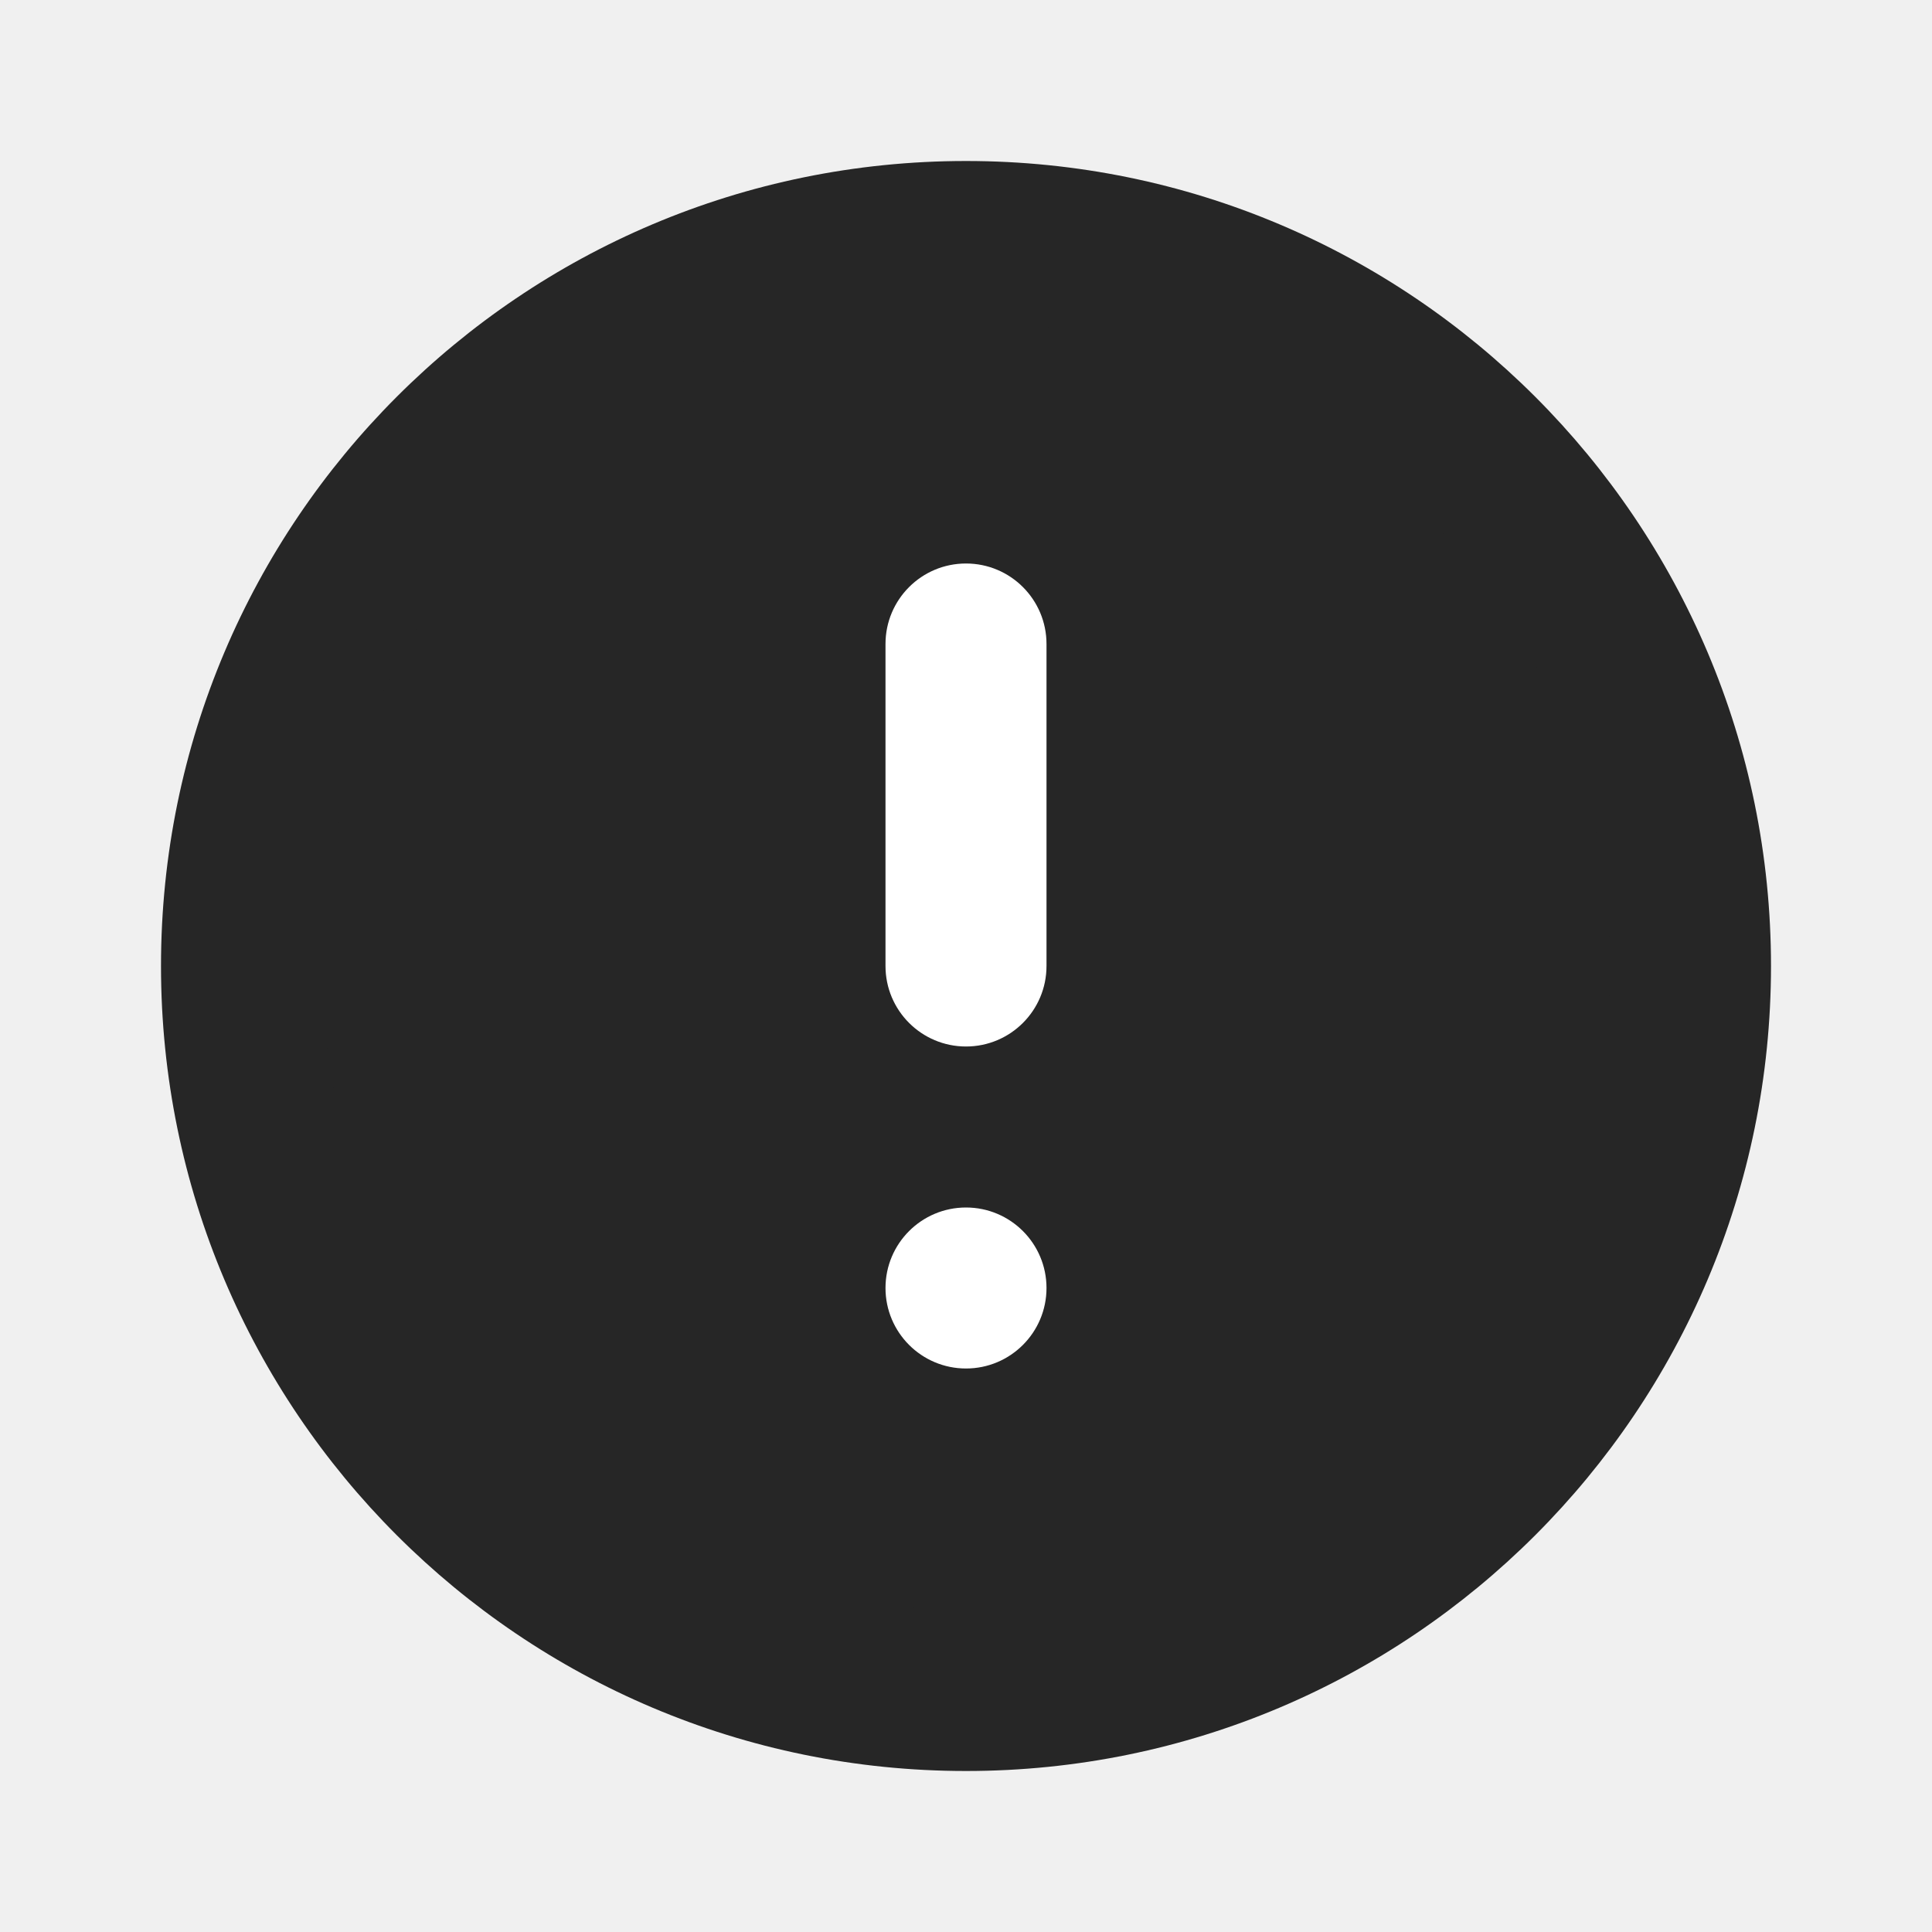
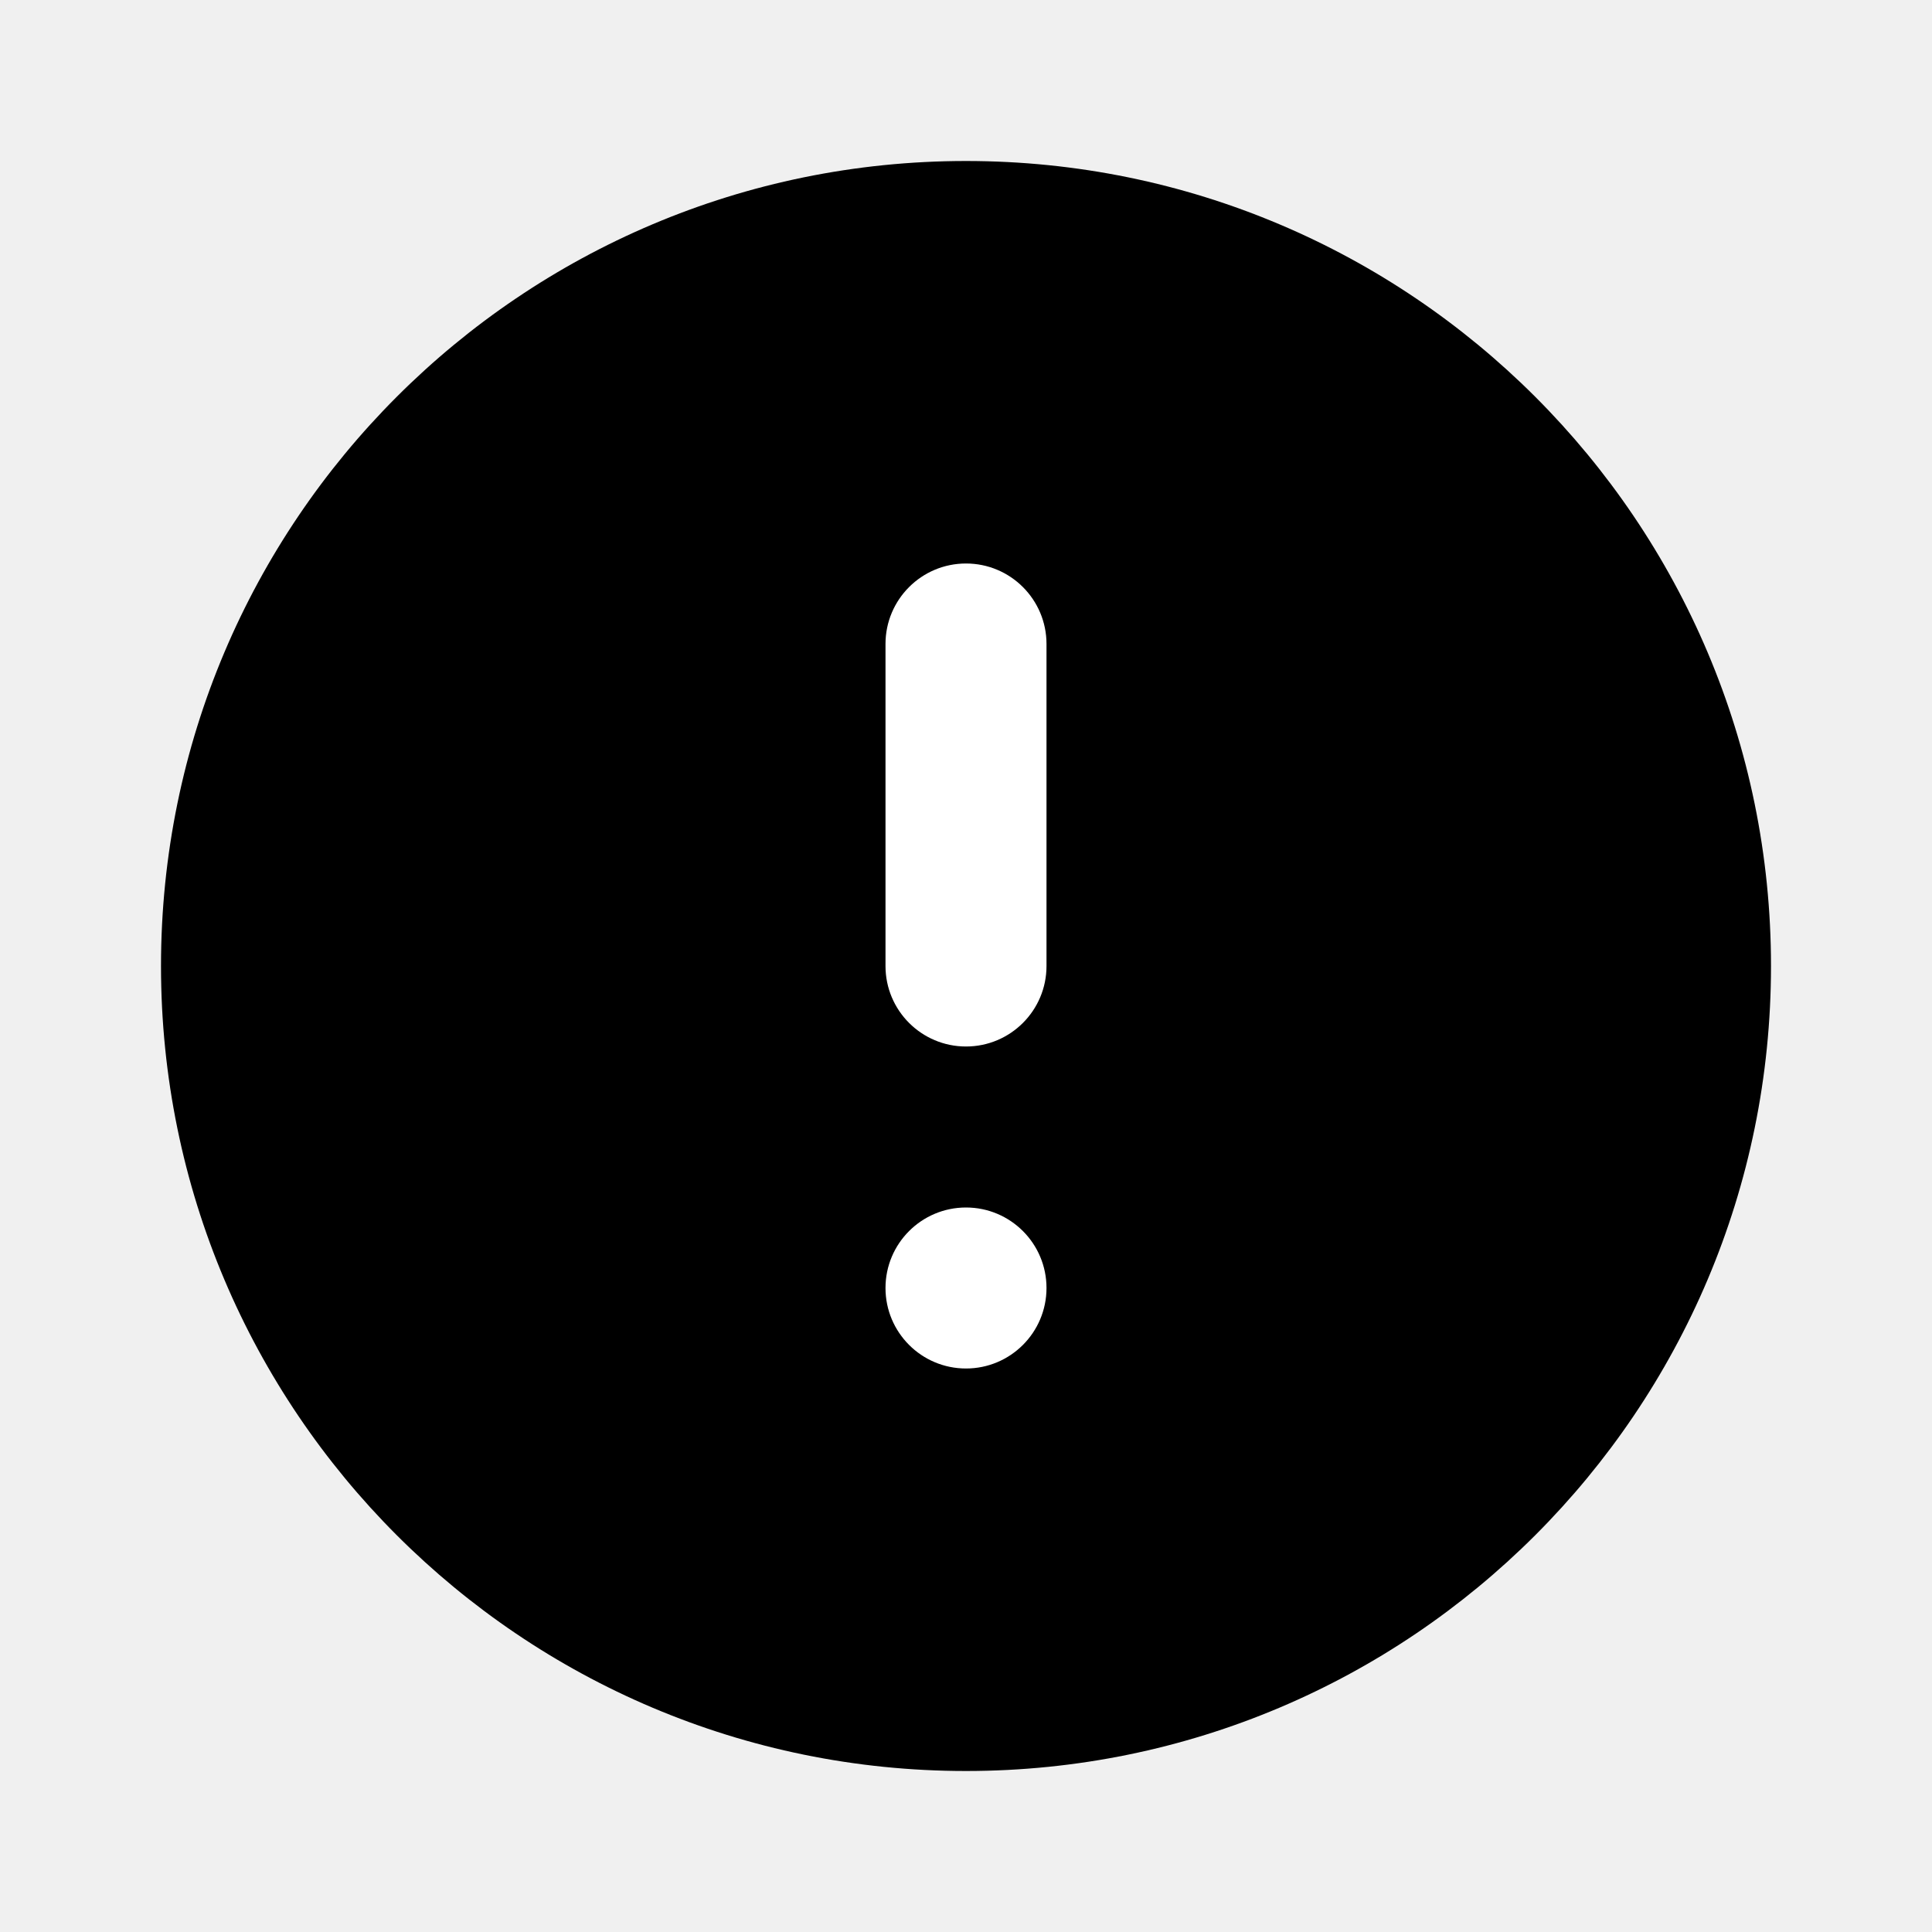
<svg xmlns="http://www.w3.org/2000/svg" width="24" height="24" fill="none">
-   <path fill="#262626" d="M12 3a9 9 0 1 1 0 18 9 9 0 0 1 0-18Z" />
-   <path fill="#262626" fill-rule="evenodd" d="M12 20a8 8 0 1 1 0-16 8 8 0 0 1 0 16ZM2 12c0 5.523 4.477 10 10 10s10-4.477 10-10S17.523 2 12 2 2 6.477 2 12Z" clip-rule="evenodd" />
+   <path fill="currentColor" d="M12 3a9 9 0 1 1 0 18 9 9 0 0 1 0-18Z" />
+   <path fill="currentColor" fill-rule="evenodd" d="M12 20a8 8 0 1 1 0-16 8 8 0 0 1 0 16ZM2 12c0 5.523 4.477 10 10 10s10-4.477 10-10S17.523 2 12 2 2 6.477 2 12Z" clip-rule="evenodd" />
  <path fill="#fff" fill-rule="evenodd" d="M12 7a1 1 0 0 1 1 1v4a1 1 0 1 1-2 0V8a1 1 0 0 1 1-1Z" clip-rule="evenodd" />
  <circle cx="12" cy="16" r="1" fill="#fff" />
</svg>
